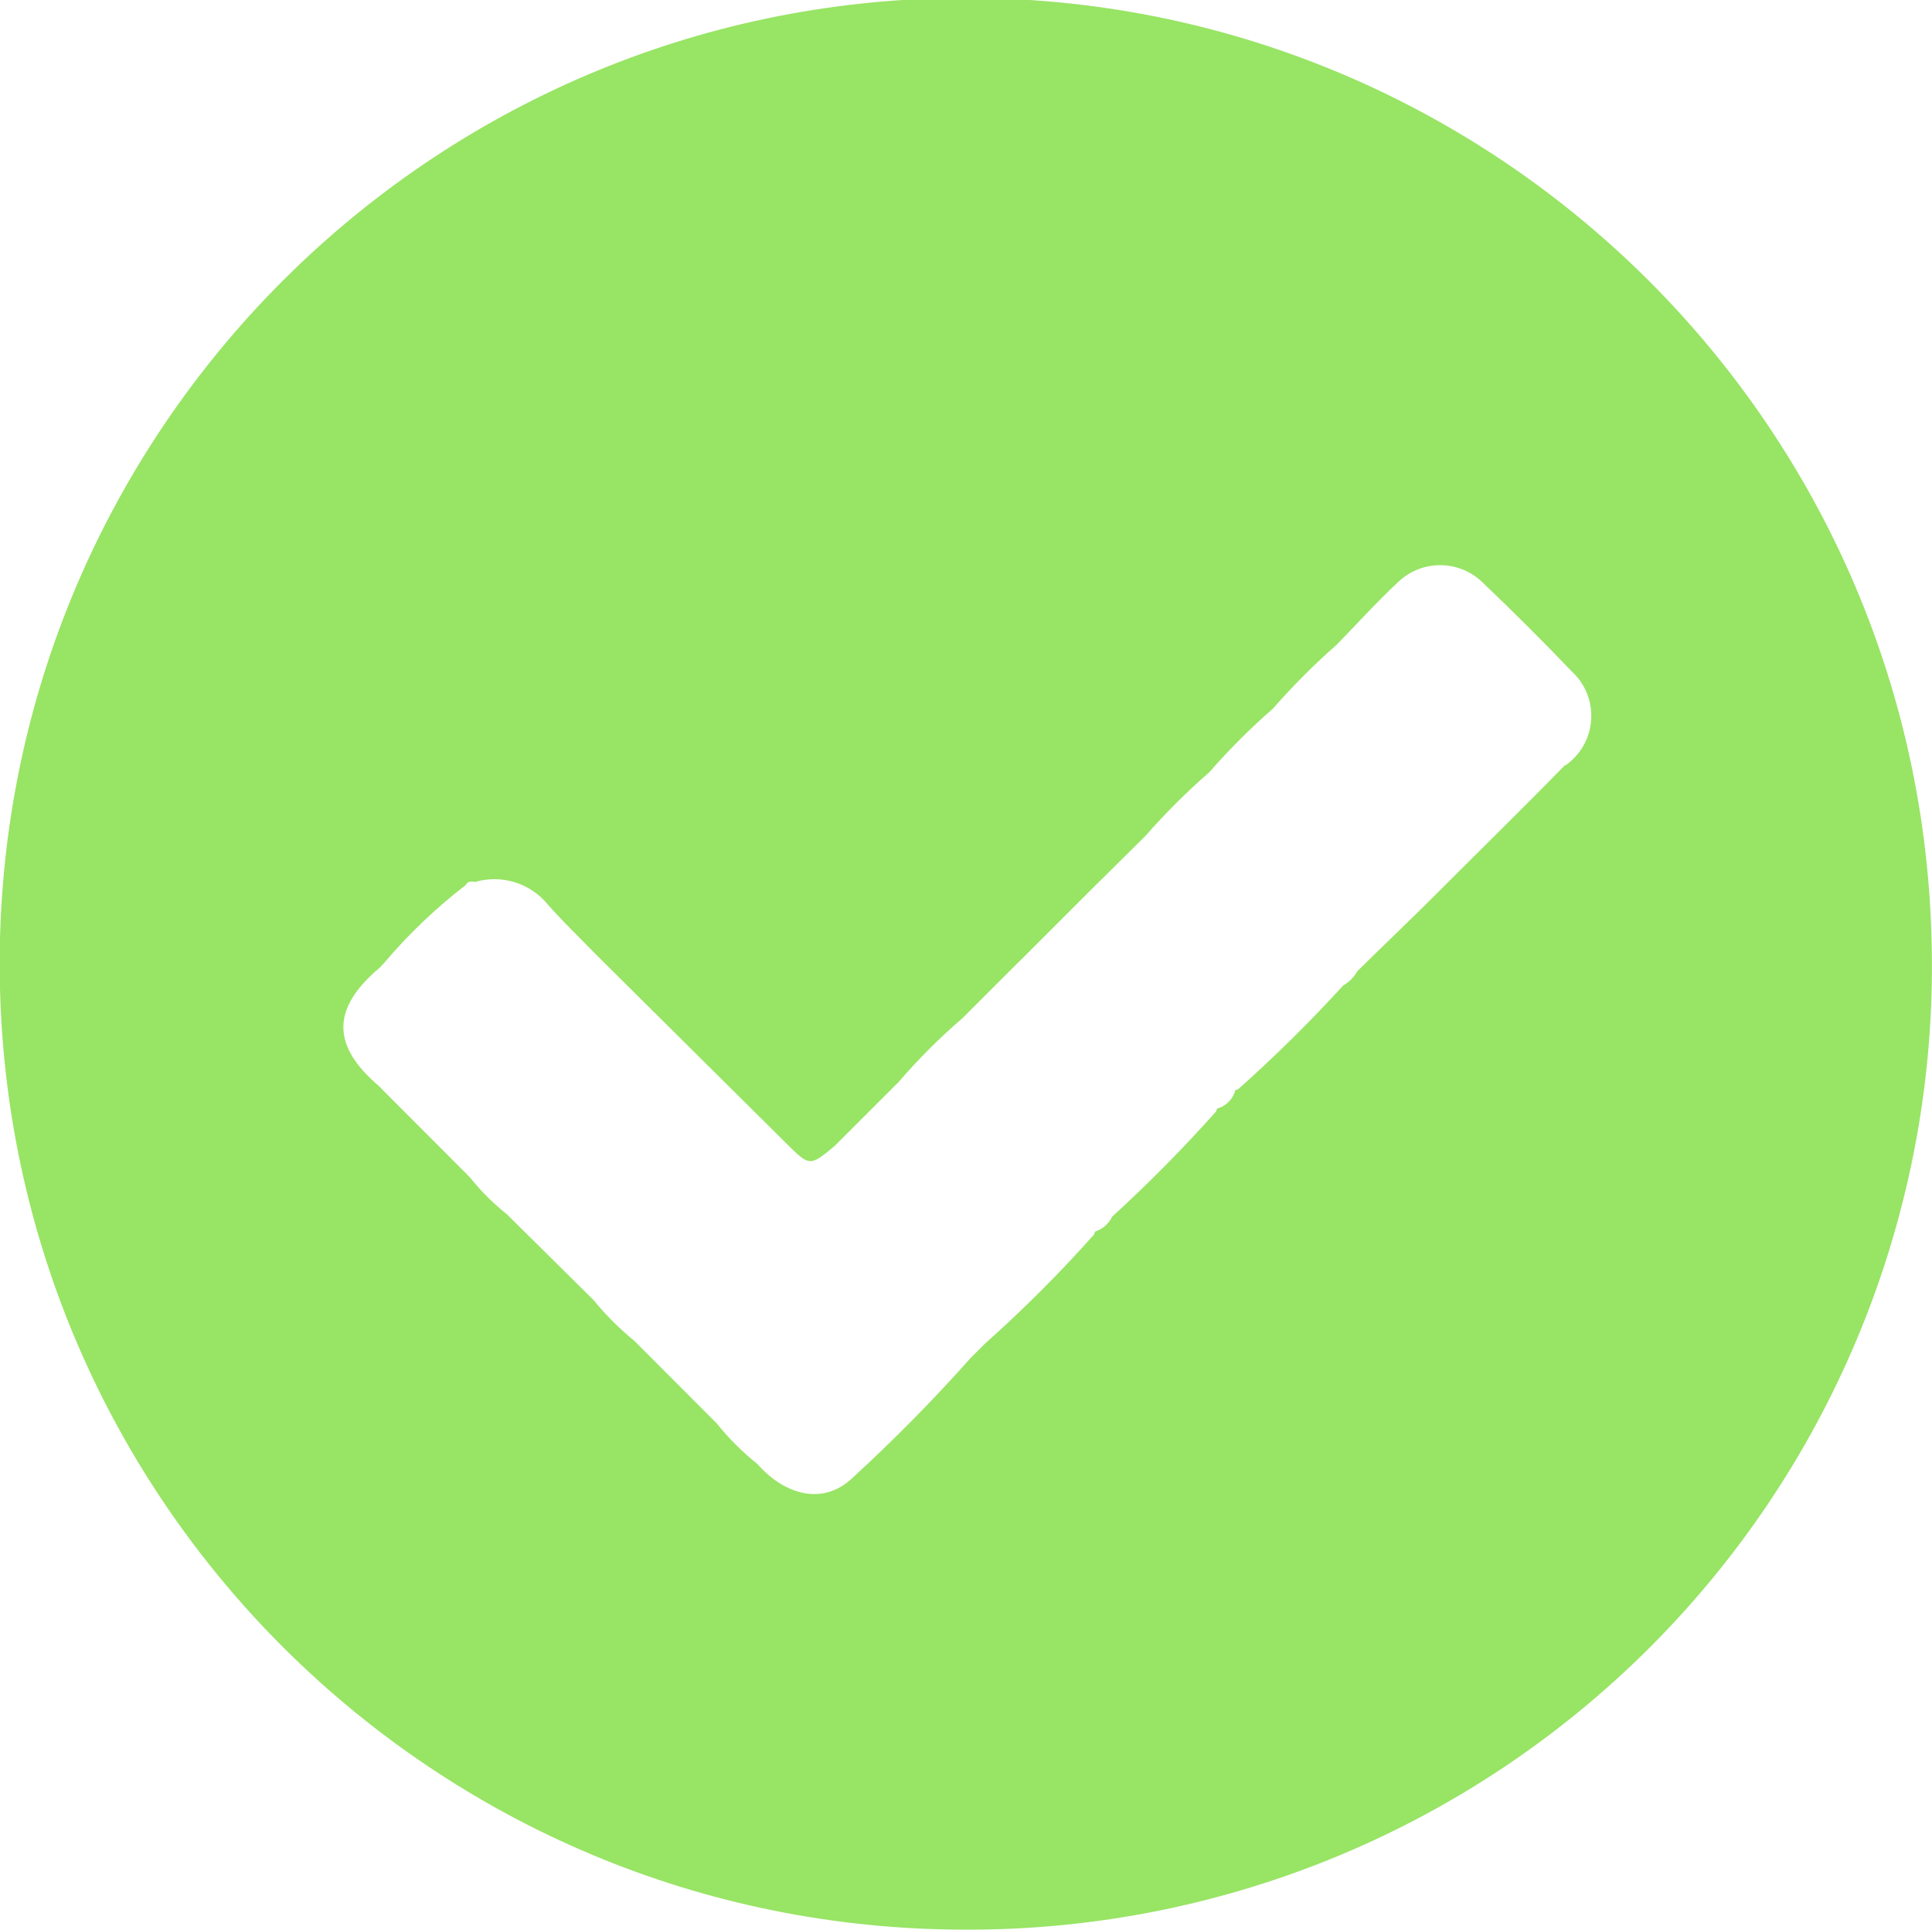
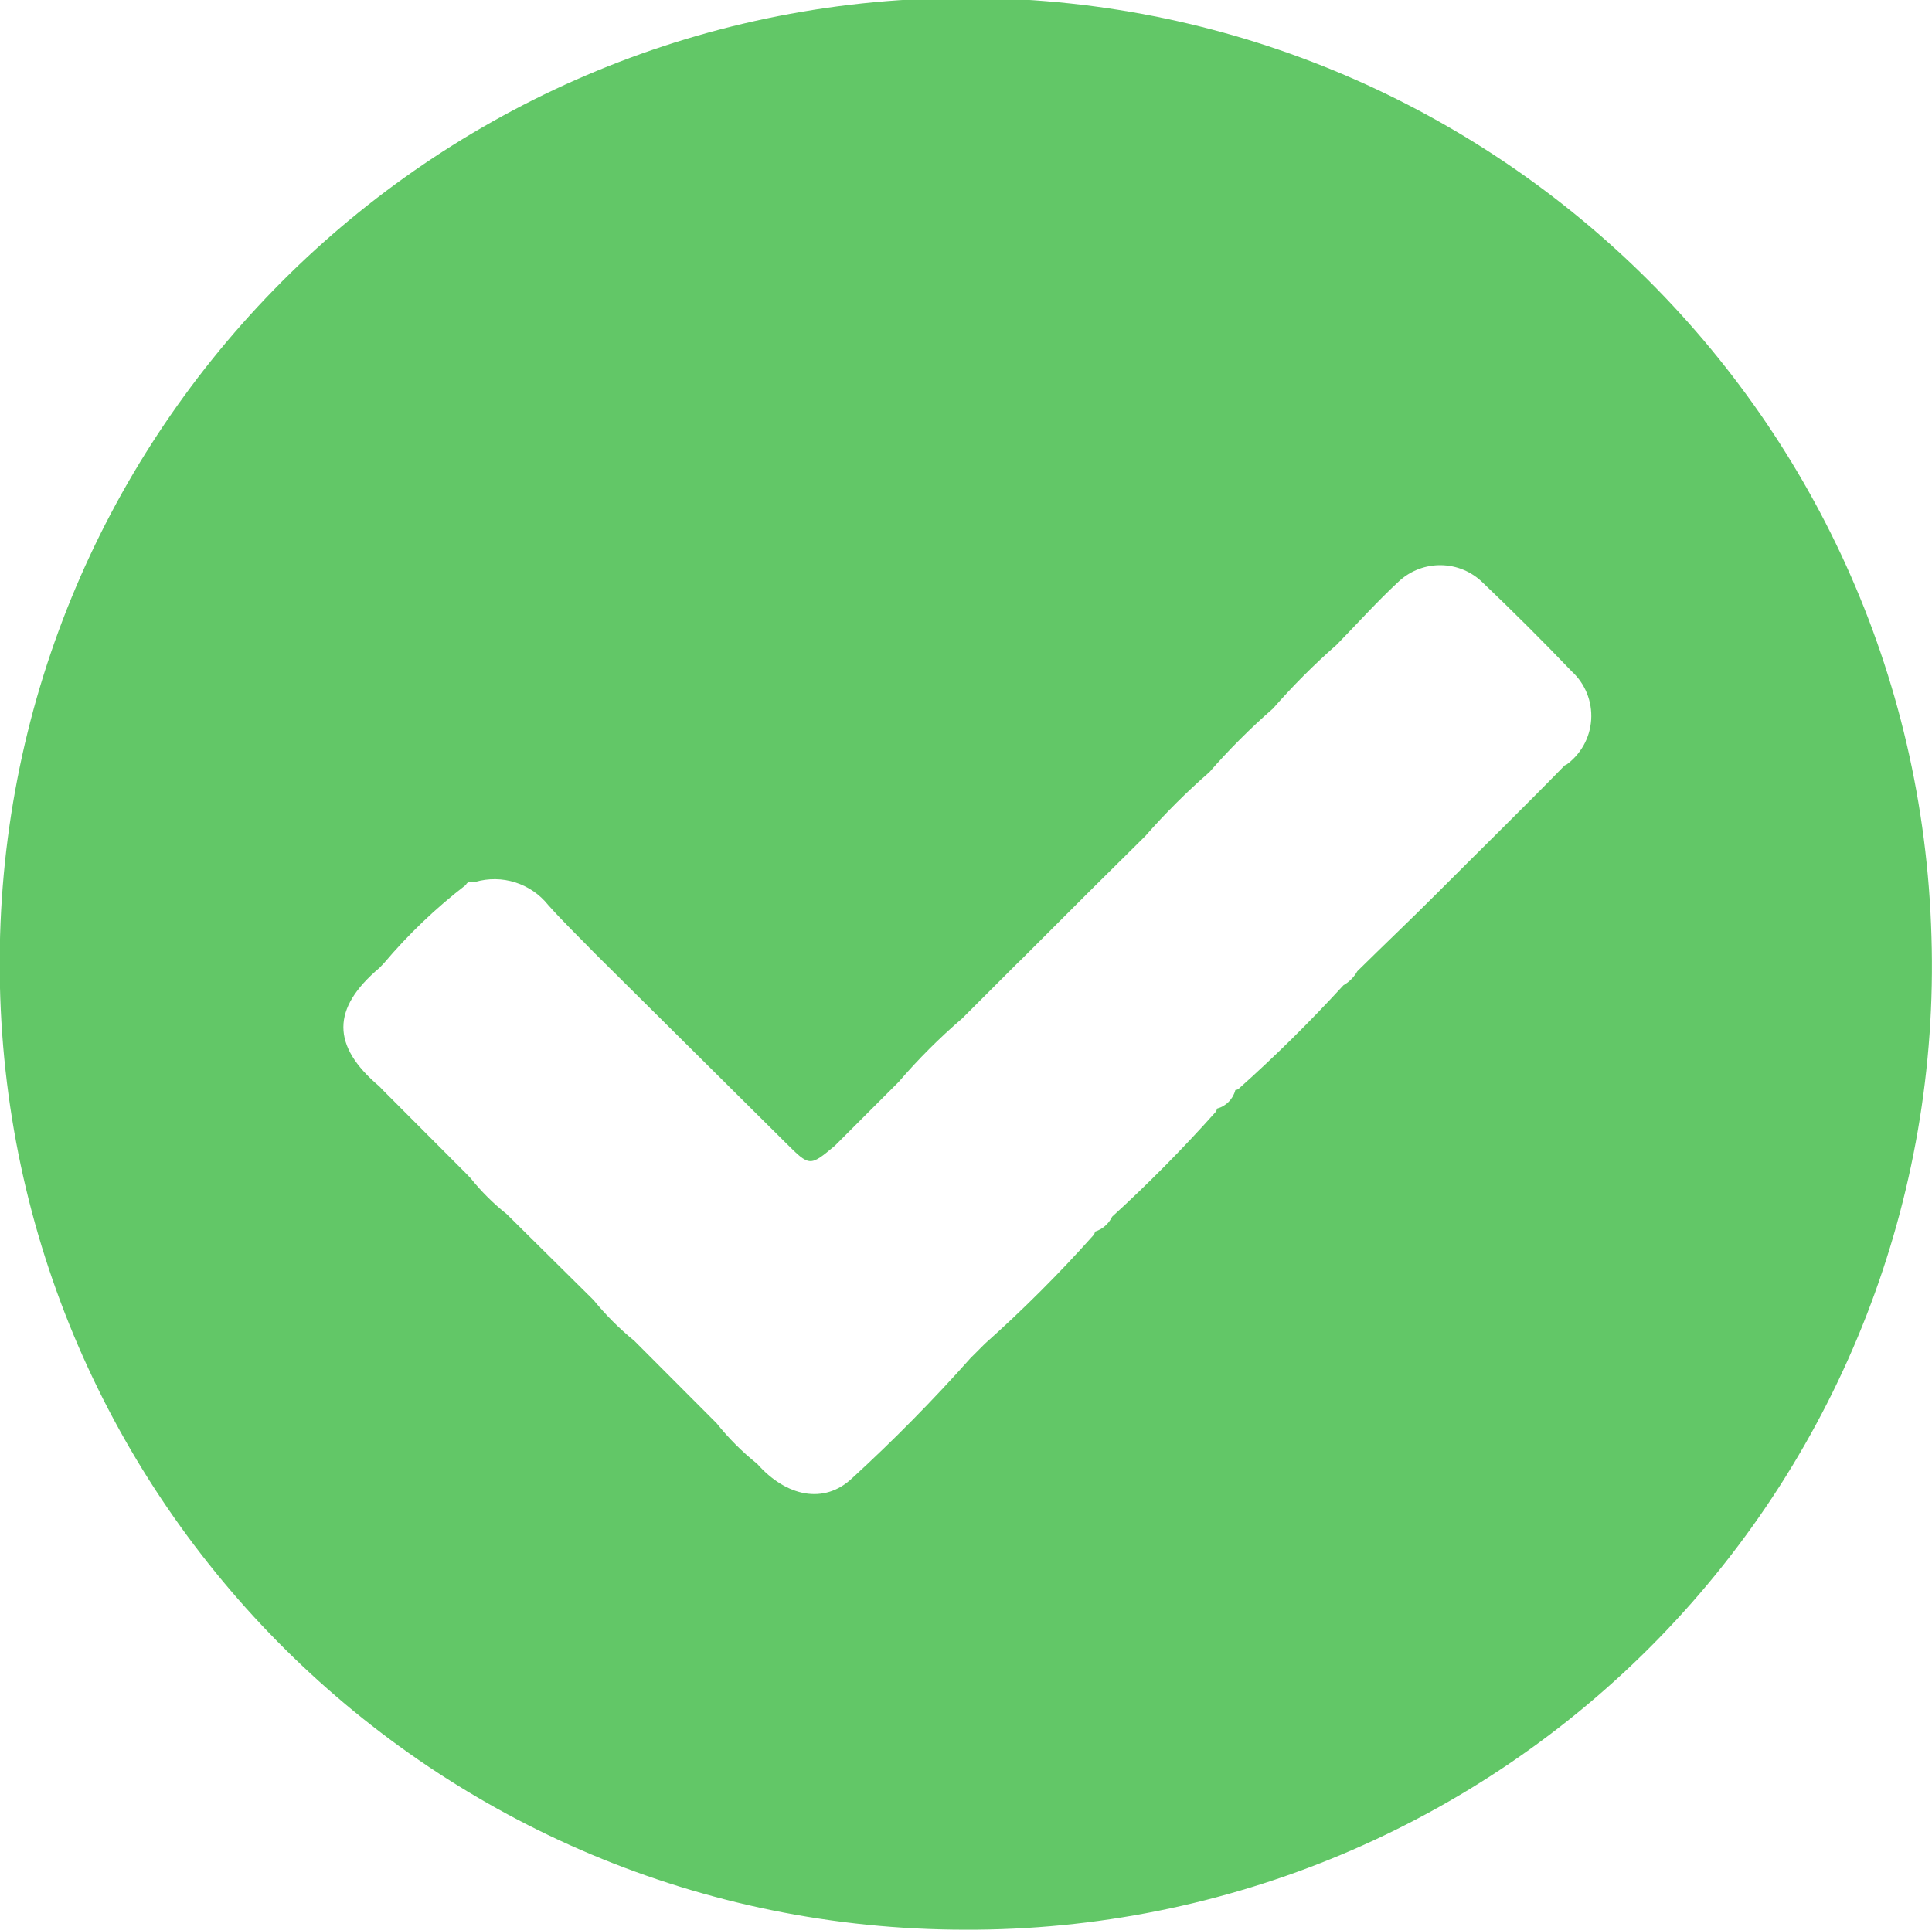
<svg xmlns="http://www.w3.org/2000/svg" width="11.229" height="11.218" viewBox="0 0 11.229 11.218">
-   <path id="Path_908756" data-name="Path 908756" d="M4281.747,1899.406a5.615,5.615,0,1,0-5.616,5.772A5.6,5.6,0,0,0,4281.747,1899.406Zm-2.128-1c-.246.252-.5.5-.747.748-.152.152-.308.3-.462.452a.215.215,0,0,1-.081.082,8.47,8.47,0,0,1-.607.6.036.036,0,0,1-.021.009.15.15,0,0,1-.107.108.038.038,0,0,1-.009.021h0a8.4,8.4,0,0,1-.6.607h0a.167.167,0,0,1-.1.087.035.035,0,0,1-.009.021h0a7.8,7.8,0,0,1-.63.63l-.084.084a9.609,9.609,0,0,1-.69.7c-.161.151-.38.107-.55-.085a1.508,1.508,0,0,1-.236-.236h0l-.478-.479a1.641,1.641,0,0,1-.237-.237h0l-.505-.5a1.315,1.315,0,0,1-.21-.209l-.026-.027h0l-.478-.479-.026-.027c-.279-.236-.279-.453,0-.689l.026-.027a3.09,3.09,0,0,1,.476-.455c.012-.024.034-.021.055-.018a.4.4,0,0,1,.424.134c.089.1.182.189.273.283l1.108,1.1c.139.138.139.139.285.017l.371-.371h0a3.461,3.461,0,0,1,.37-.37l.318-.318.027-.026h0l.4-.4h0l.319-.316a3.9,3.9,0,0,1,.372-.371,3.809,3.809,0,0,1,.37-.37,3.949,3.949,0,0,1,.37-.371c.12-.123.235-.251.36-.367a.353.353,0,0,1,.491.008c.175.167.347.338.514.513A.351.351,0,0,1,4279.619,1898.41Z" transform="translate(-4270.521 -1893.96)" fill="#98e465" />
+   <path d="M4281.747,1899.406a5.615,5.615,0,1,0-5.616,5.772A5.6,5.6,0,0,0,4281.747,1899.406Zm-2.128-1c-.246.252-.5.5-.747.748-.152.152-.308.3-.462.452a.215.215,0,0,1-.081.082,8.47,8.47,0,0,1-.607.6.036.036,0,0,1-.021.009.15.15,0,0,1-.107.108.038.038,0,0,1-.009.021h0a8.4,8.4,0,0,1-.6.607h0a.167.167,0,0,1-.1.087.035.035,0,0,1-.009.021h0a7.8,7.8,0,0,1-.63.63l-.084.084a9.609,9.609,0,0,1-.69.7c-.161.151-.38.107-.55-.085a1.508,1.508,0,0,1-.236-.236h0l-.478-.479a1.641,1.641,0,0,1-.237-.237h0l-.505-.5a1.315,1.315,0,0,1-.21-.209l-.026-.027h0l-.478-.479-.026-.027c-.279-.236-.279-.453,0-.689l.026-.027a3.09,3.09,0,0,1,.476-.455c.012-.024.034-.021.055-.018a.4.4,0,0,1,.424.134c.089.1.182.189.273.283l1.108,1.1c.139.138.139.139.285.017l.371-.371h0a3.461,3.461,0,0,1,.37-.37l.318-.318.027-.026h0l.4-.4h0l.319-.316a3.9,3.9,0,0,1,.372-.371,3.809,3.809,0,0,1,.37-.37,3.949,3.949,0,0,1,.37-.371c.12-.123.235-.251.36-.367a.353.353,0,0,1,.491.008c.175.167.347.338.514.513A.351.351,0,0,1,4279.619,1898.41Z" transform="translate(-4270.521 -1893.96)" fill="#62c767" />
</svg>
